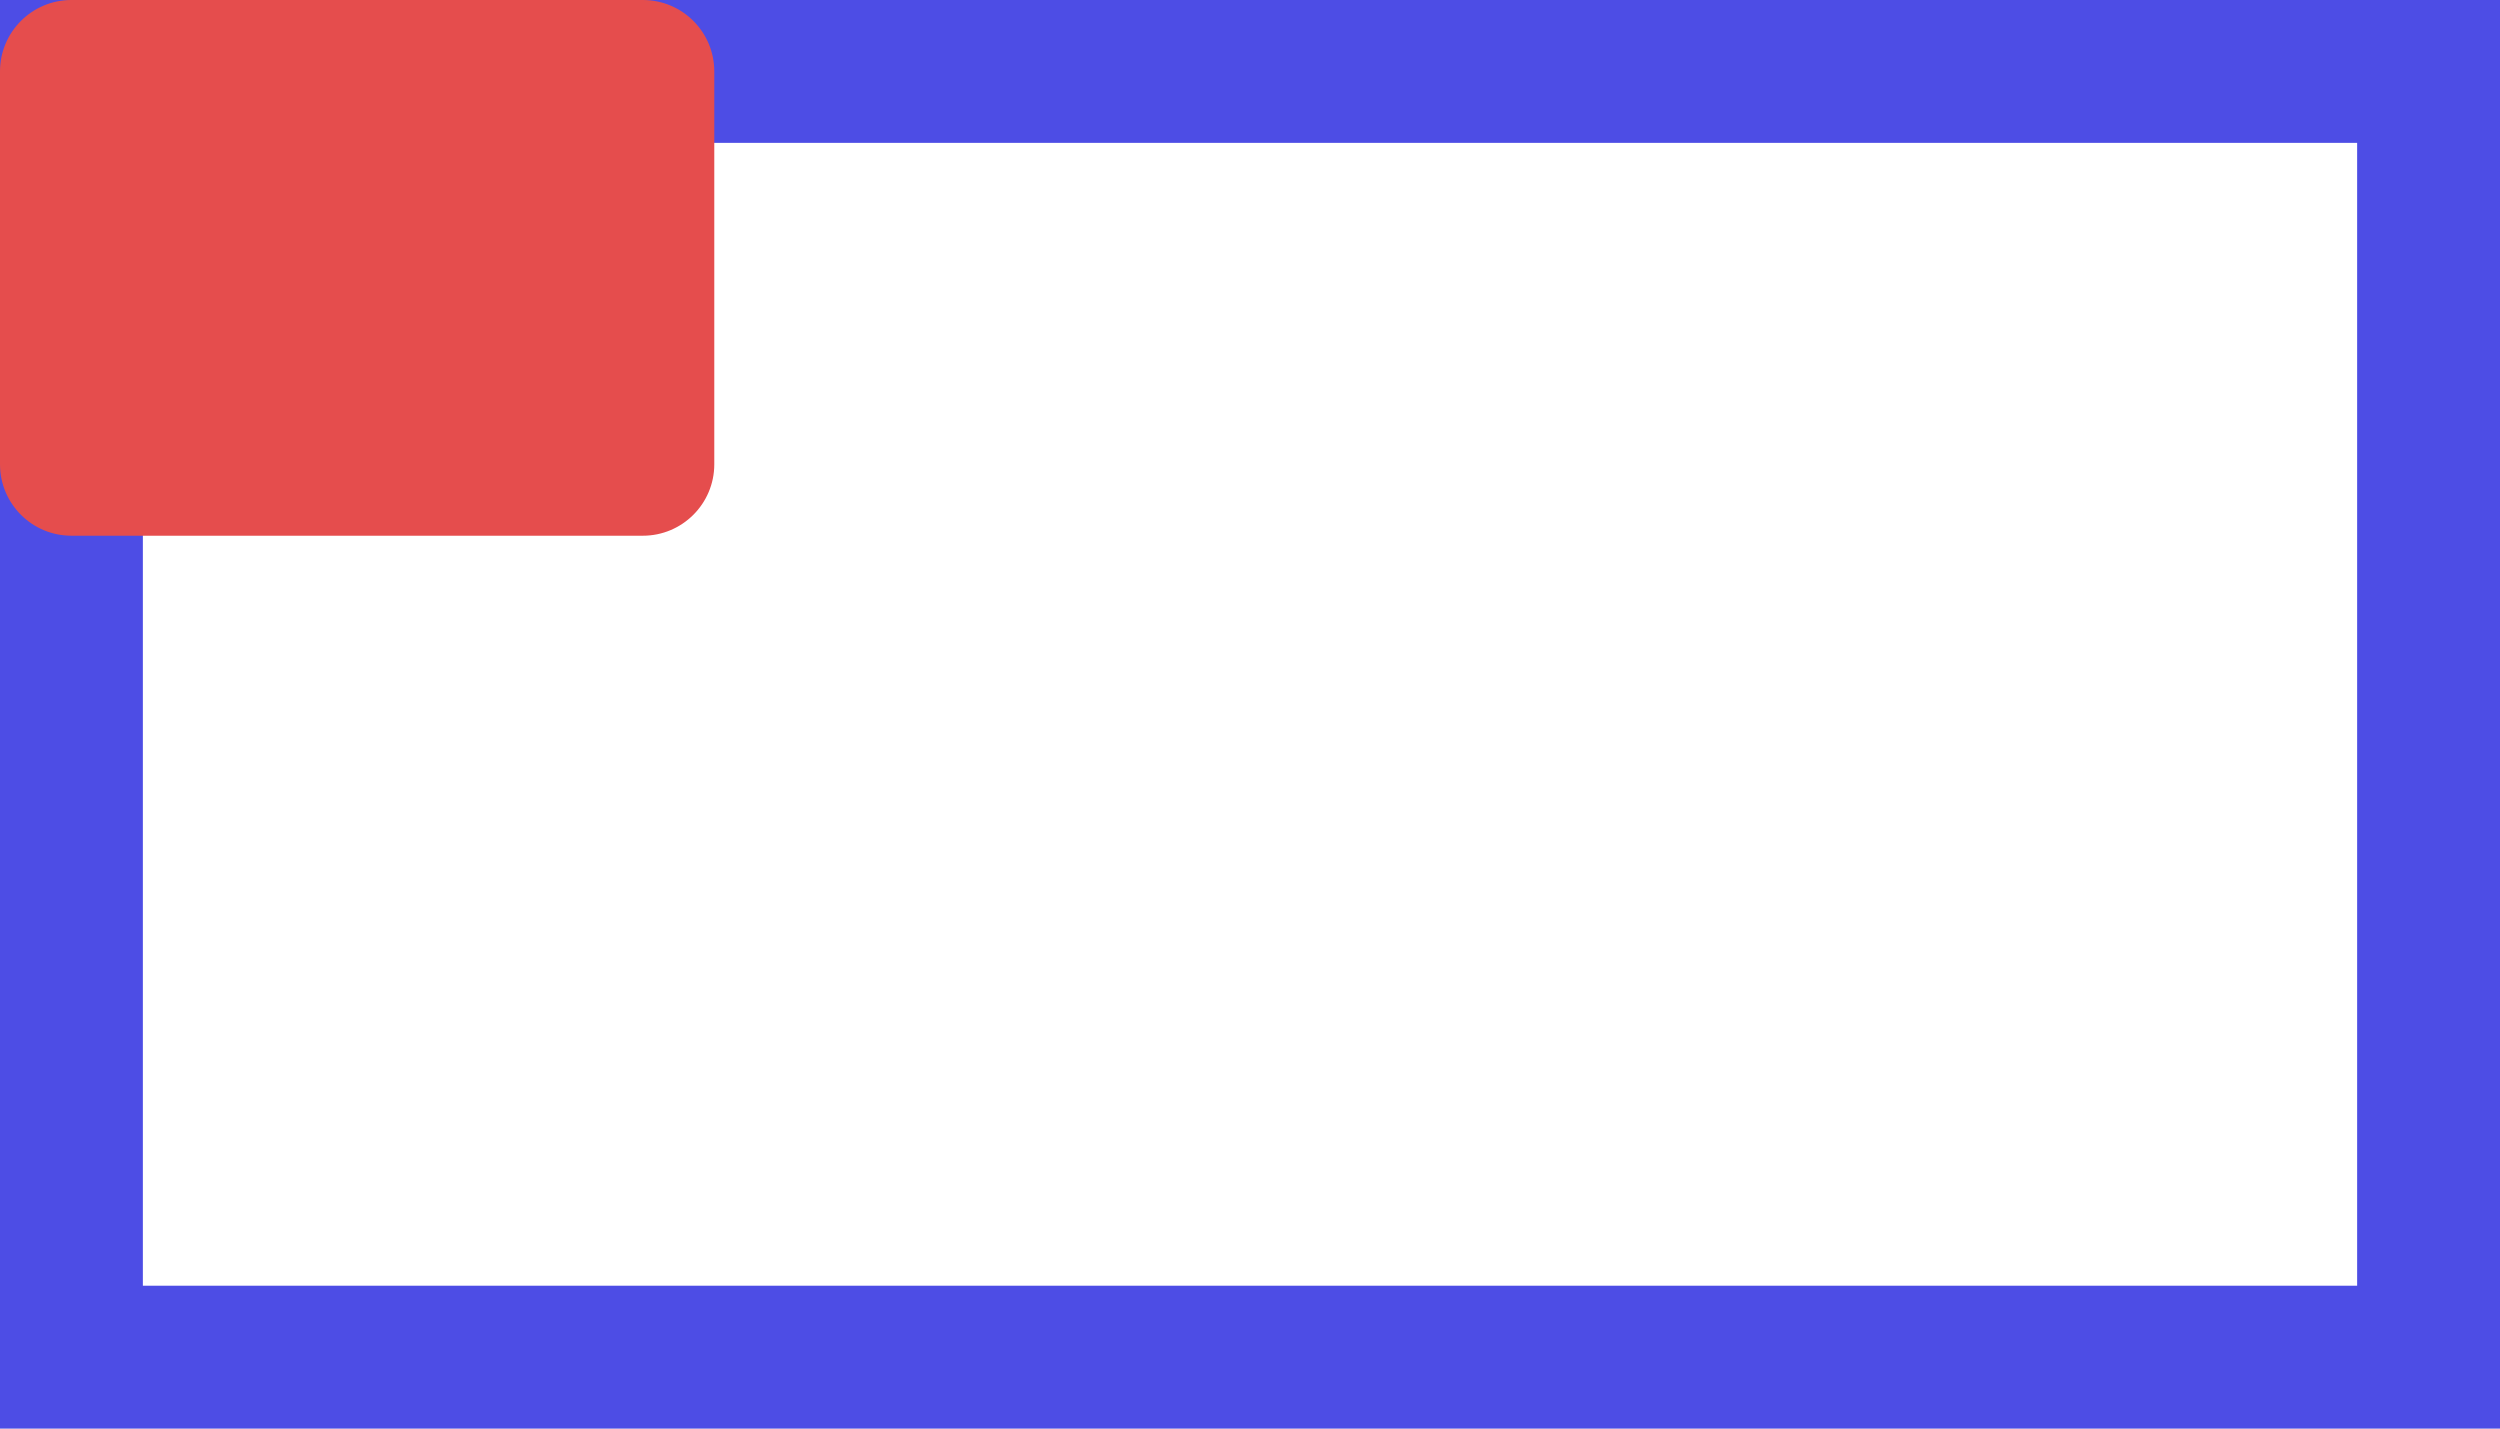
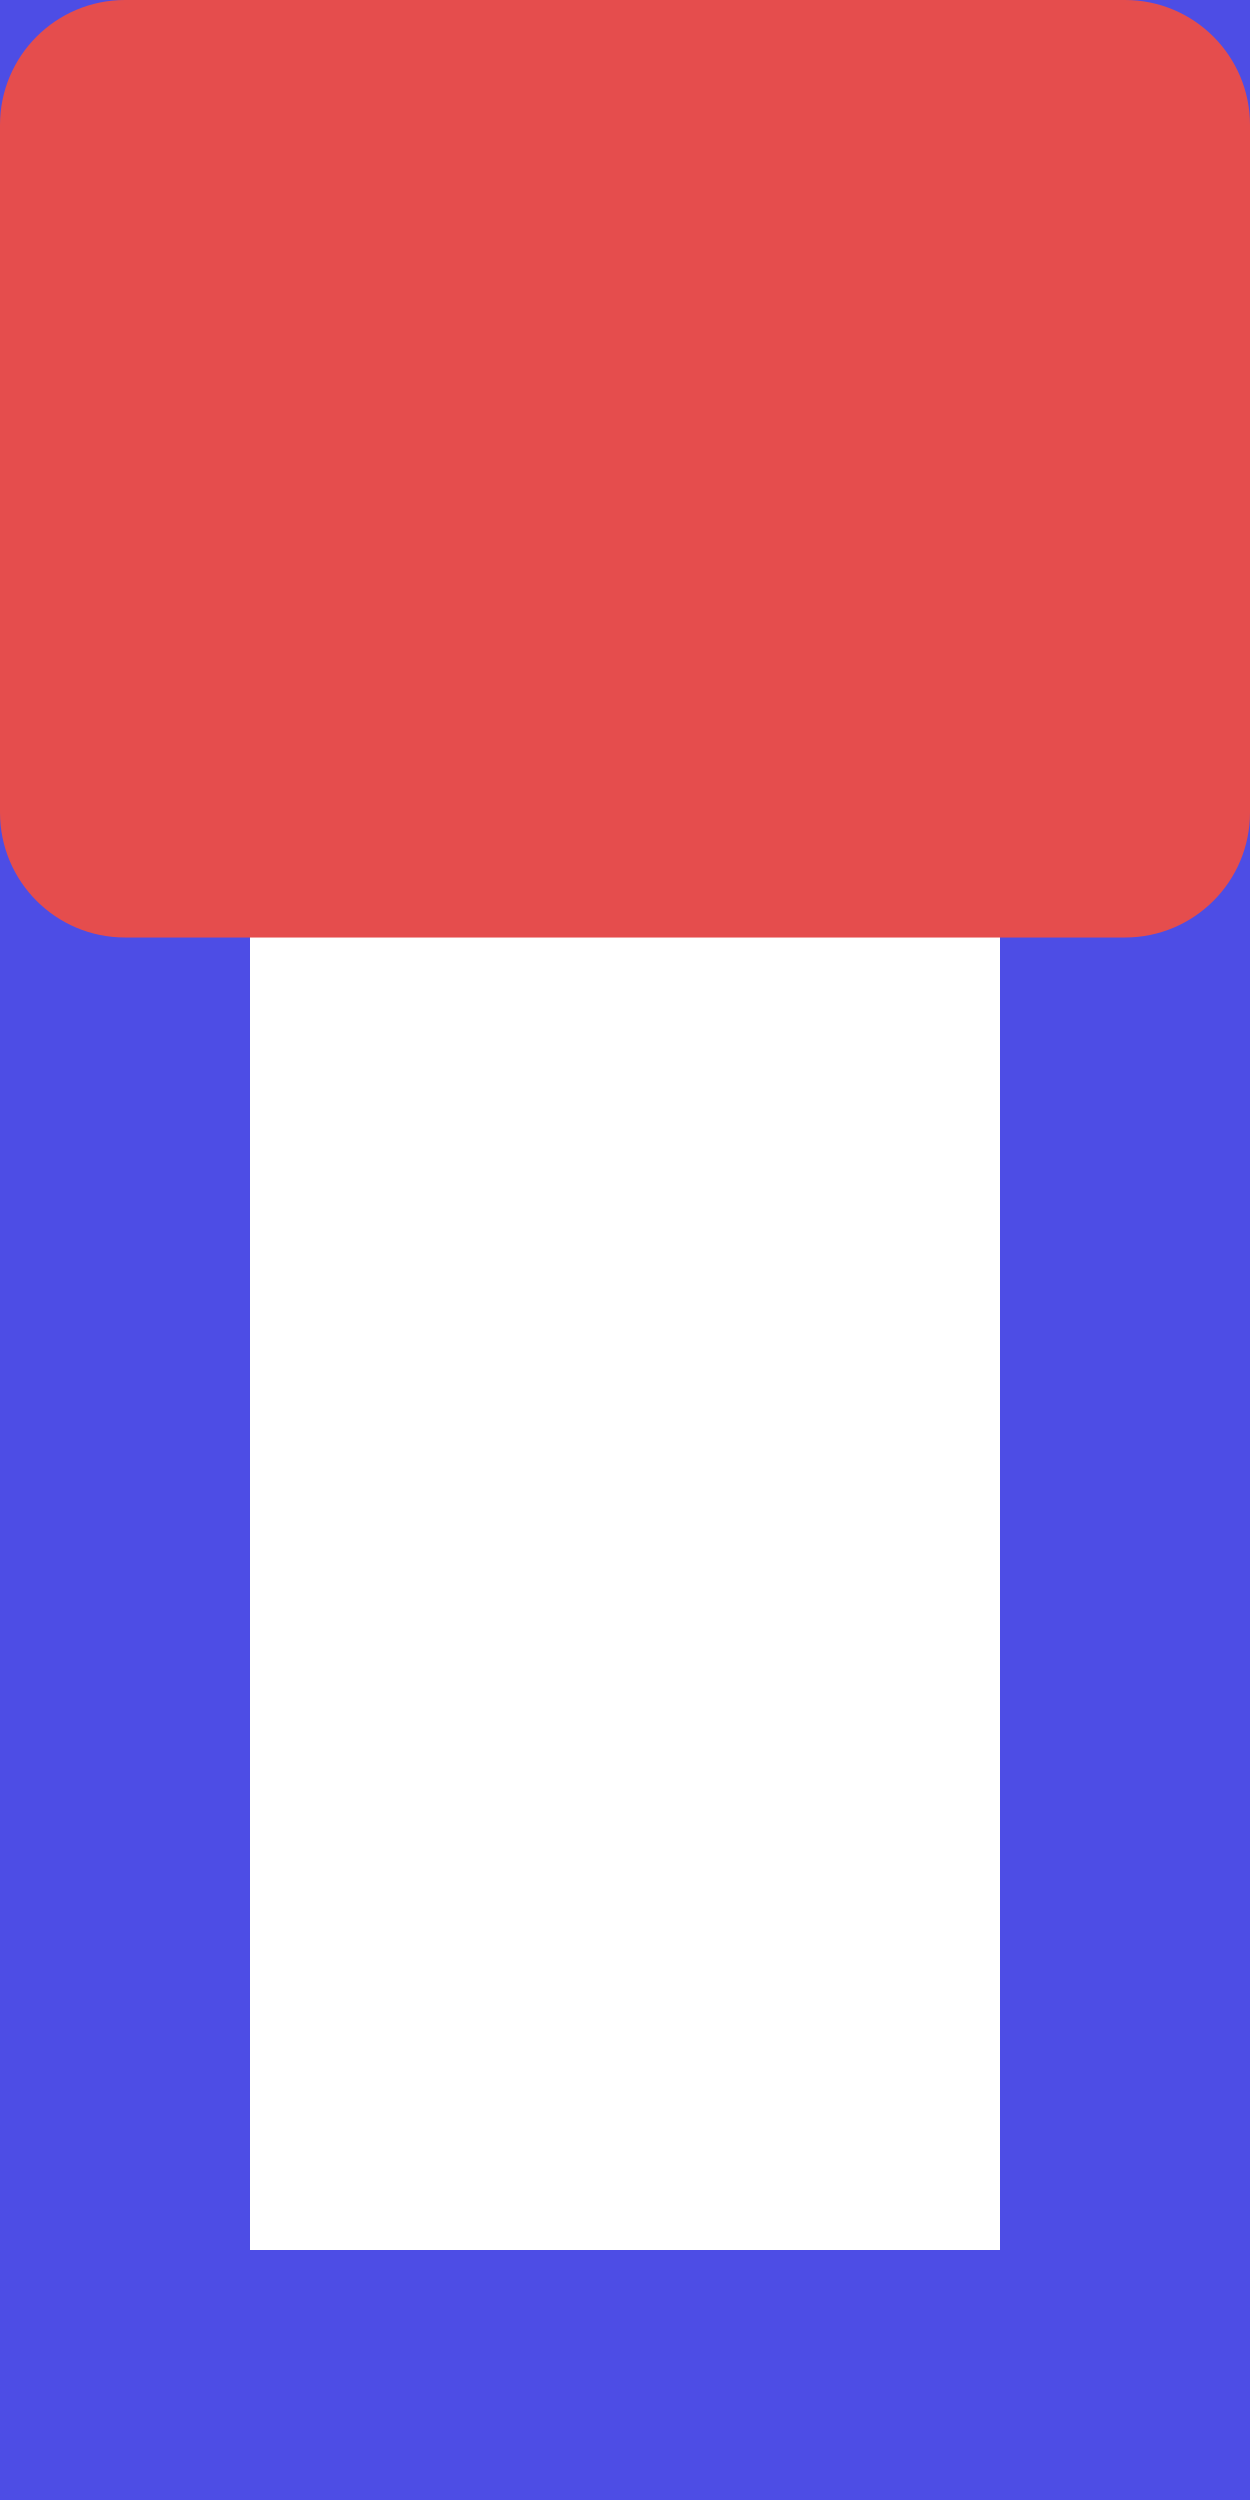
- <svg xmlns="http://www.w3.org/2000/svg" width="140" height="80" viewBox="0 0 140 80" fill="none">
-   <rect x="4" y="4" width="132" height="72" fill="white" />
-   <rect x="4" y="4" width="132" height="72" stroke="#4D4DE5" stroke-width="8" />
+ <svg xmlns="http://www.w3.org/2000/svg" width="40" height="80" viewBox="0 0 40 80" fill="none">
+   <rect x="4" y="4" width="32" height="72" fill="white" />
+   <rect x="4" y="4" width="32" height="72" stroke="#4D4DE5" stroke-width="8" />
  <rect width="40" height="30" rx="4" fill="#E54D4D" />
</svg>
